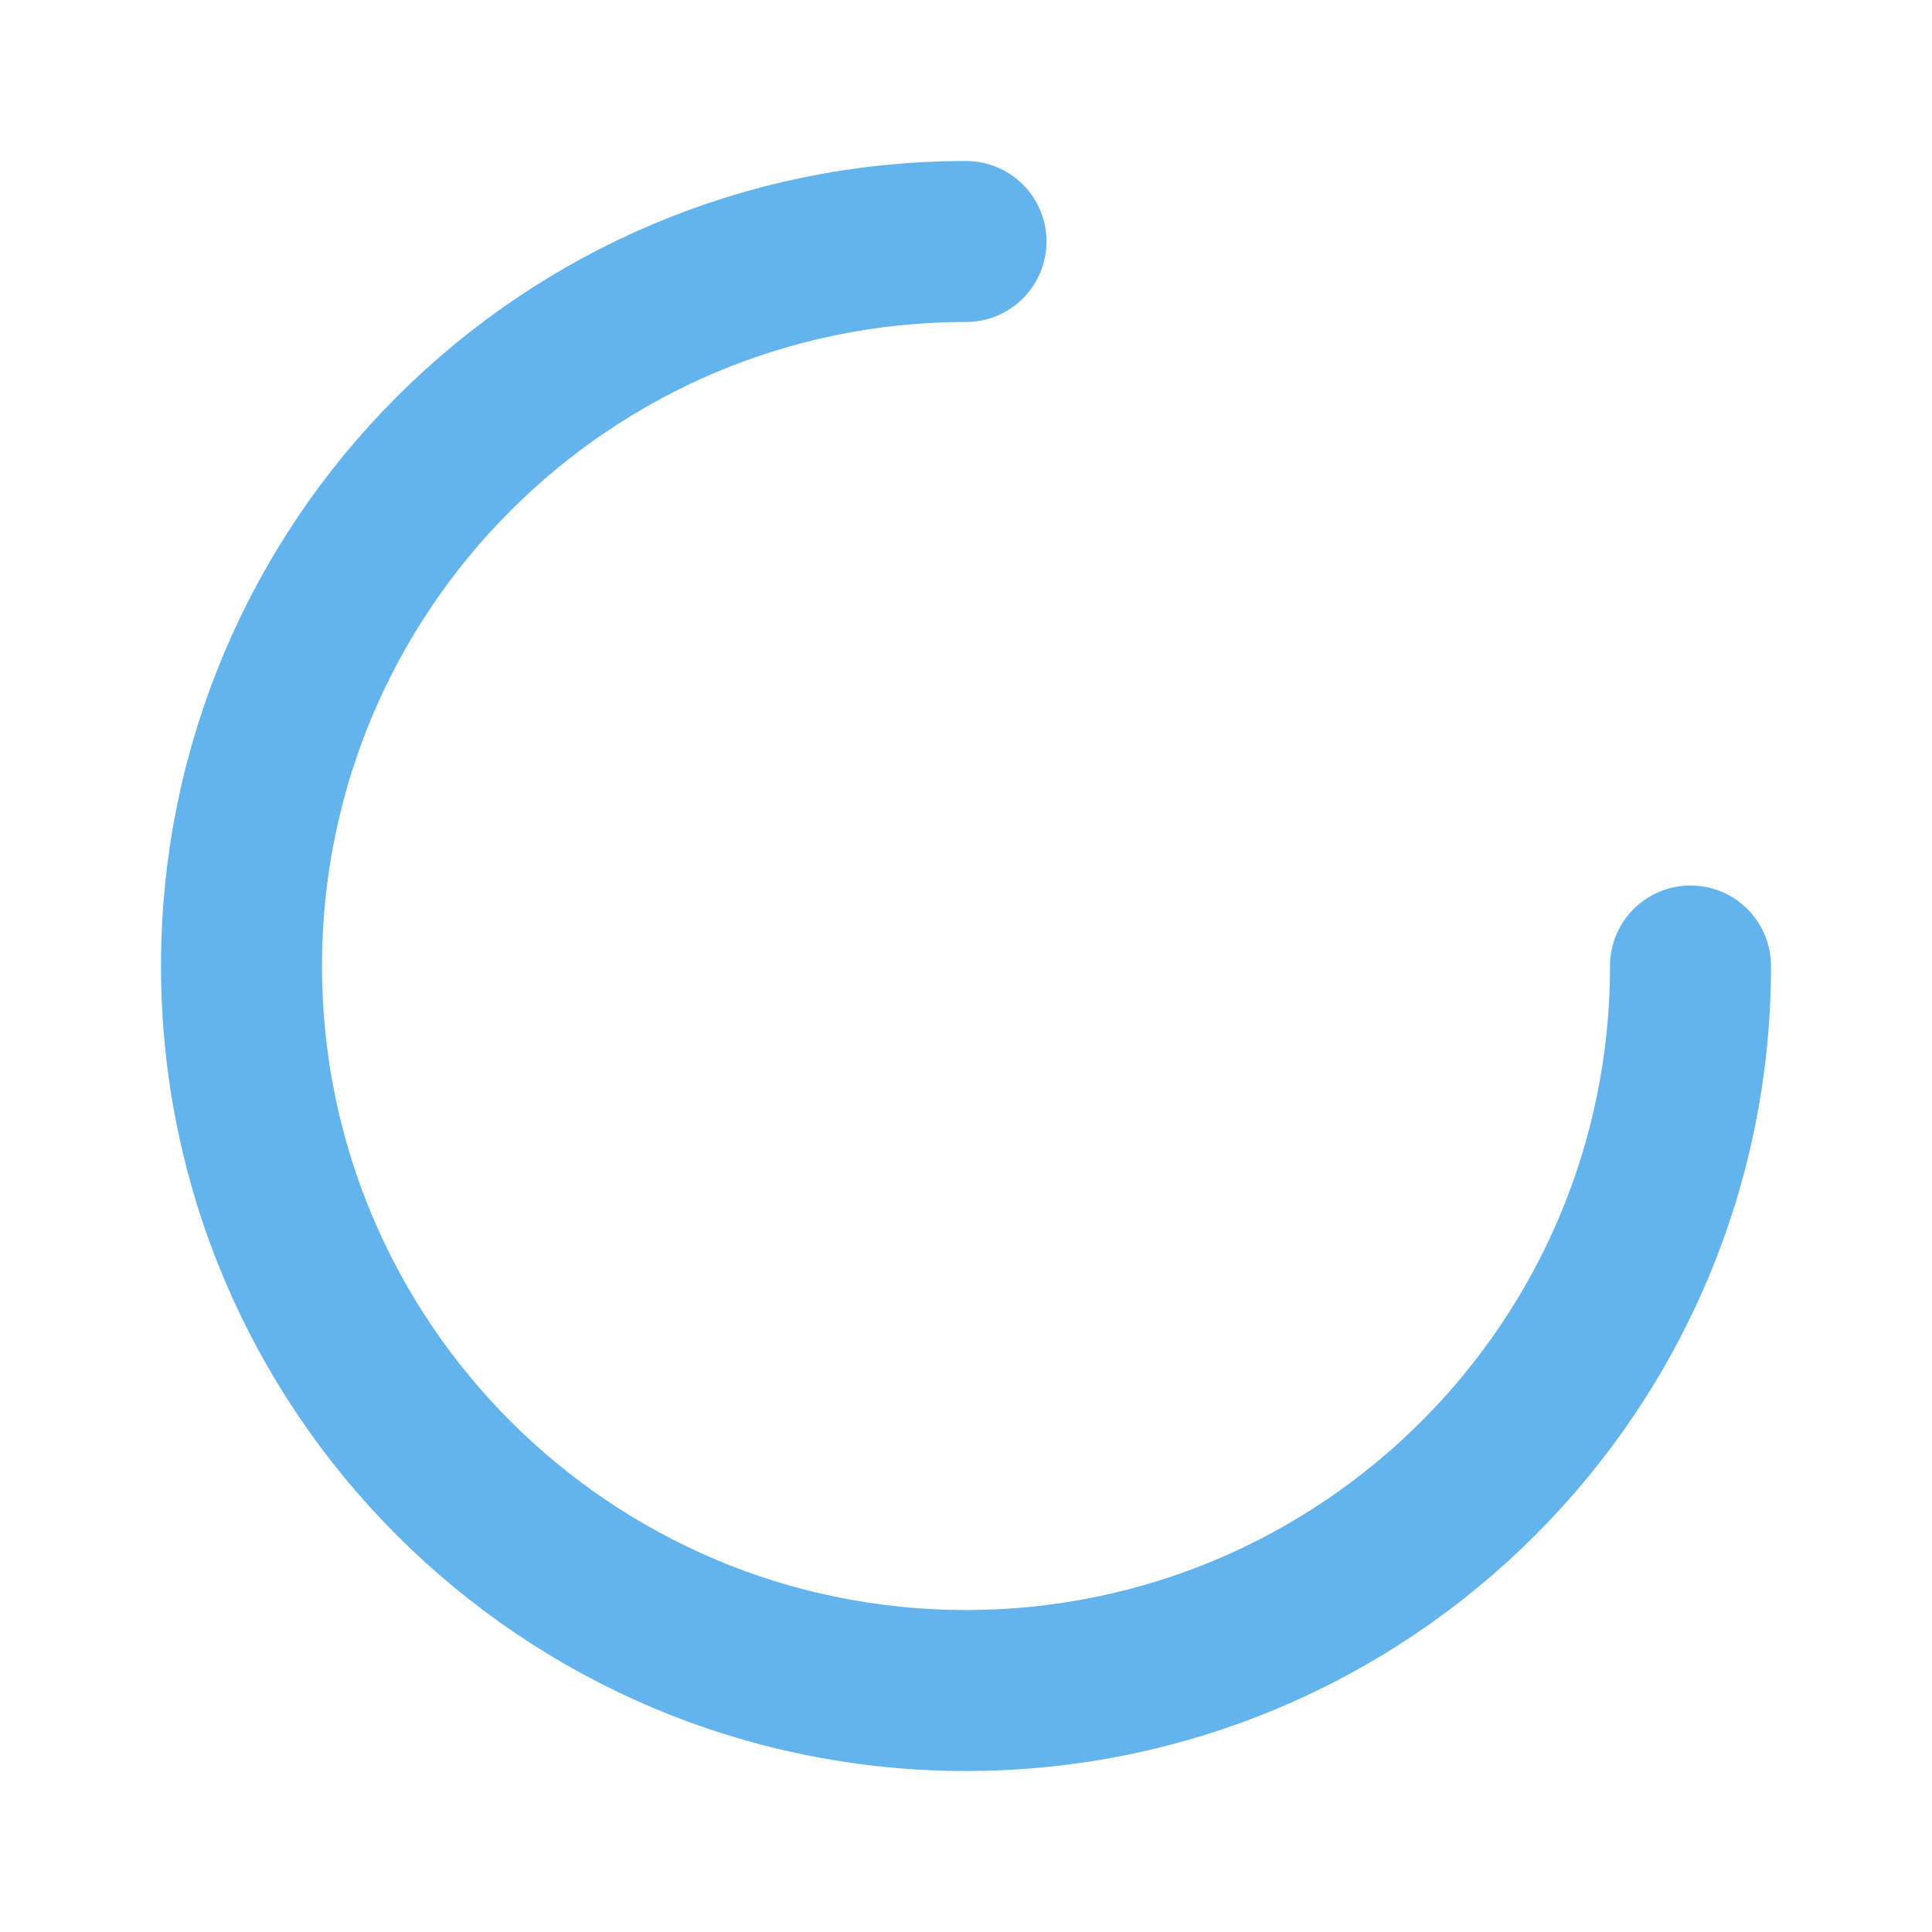
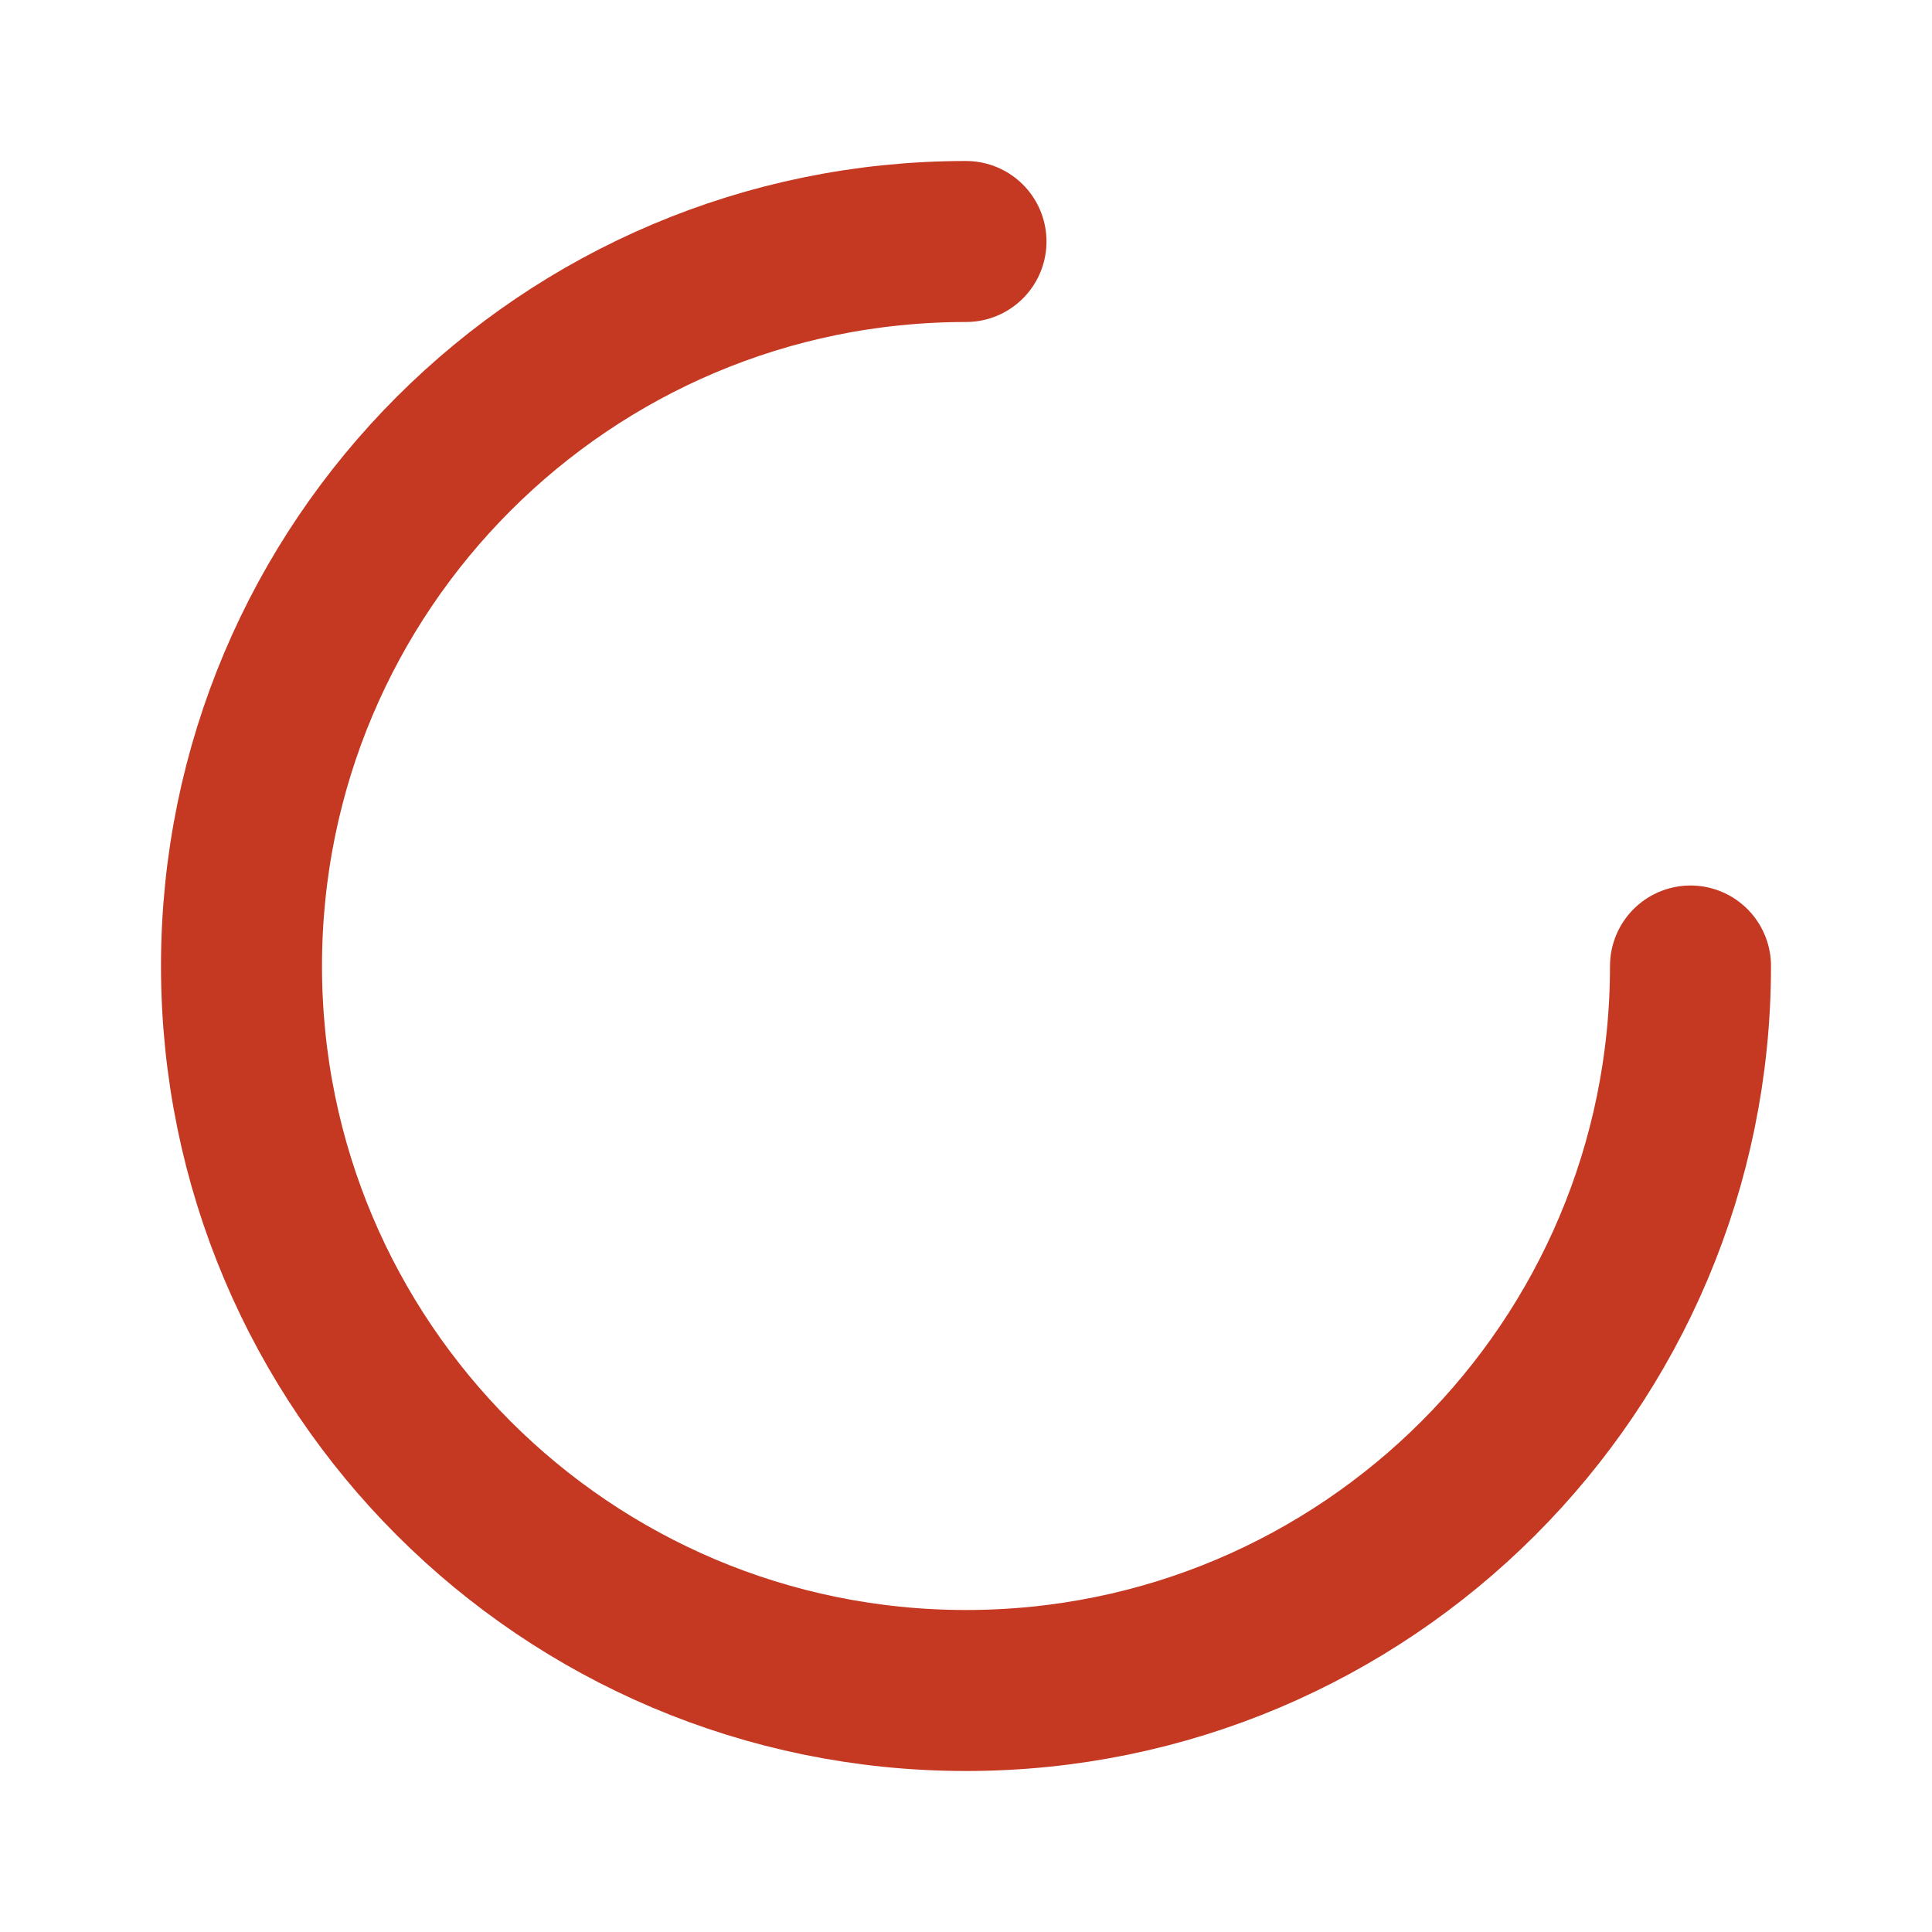
- <svg xmlns="http://www.w3.org/2000/svg" width="24" height="24" viewBox="0 0 24 24" fill="none" stroke="#63b3ed" stroke-width="2" stroke-linecap="round" stroke-linejoin="round" class="icon icon-tabler icons-tabler-outline icon-tabler-loader-2">
+ <svg xmlns="http://www.w3.org/2000/svg" width="24" height="24" viewBox="0 0 24 24" fill="none" stroke="#c53923" stroke-width="2" stroke-linecap="round" stroke-linejoin="round" class="icon icon-tabler icons-tabler-outline icon-tabler-loader-2">
  <path stroke="none" d="M0 0h24v24H0z" fill="none" />
  <path d="M12 3a9 9 0 1 0 9 9" />
</svg>
